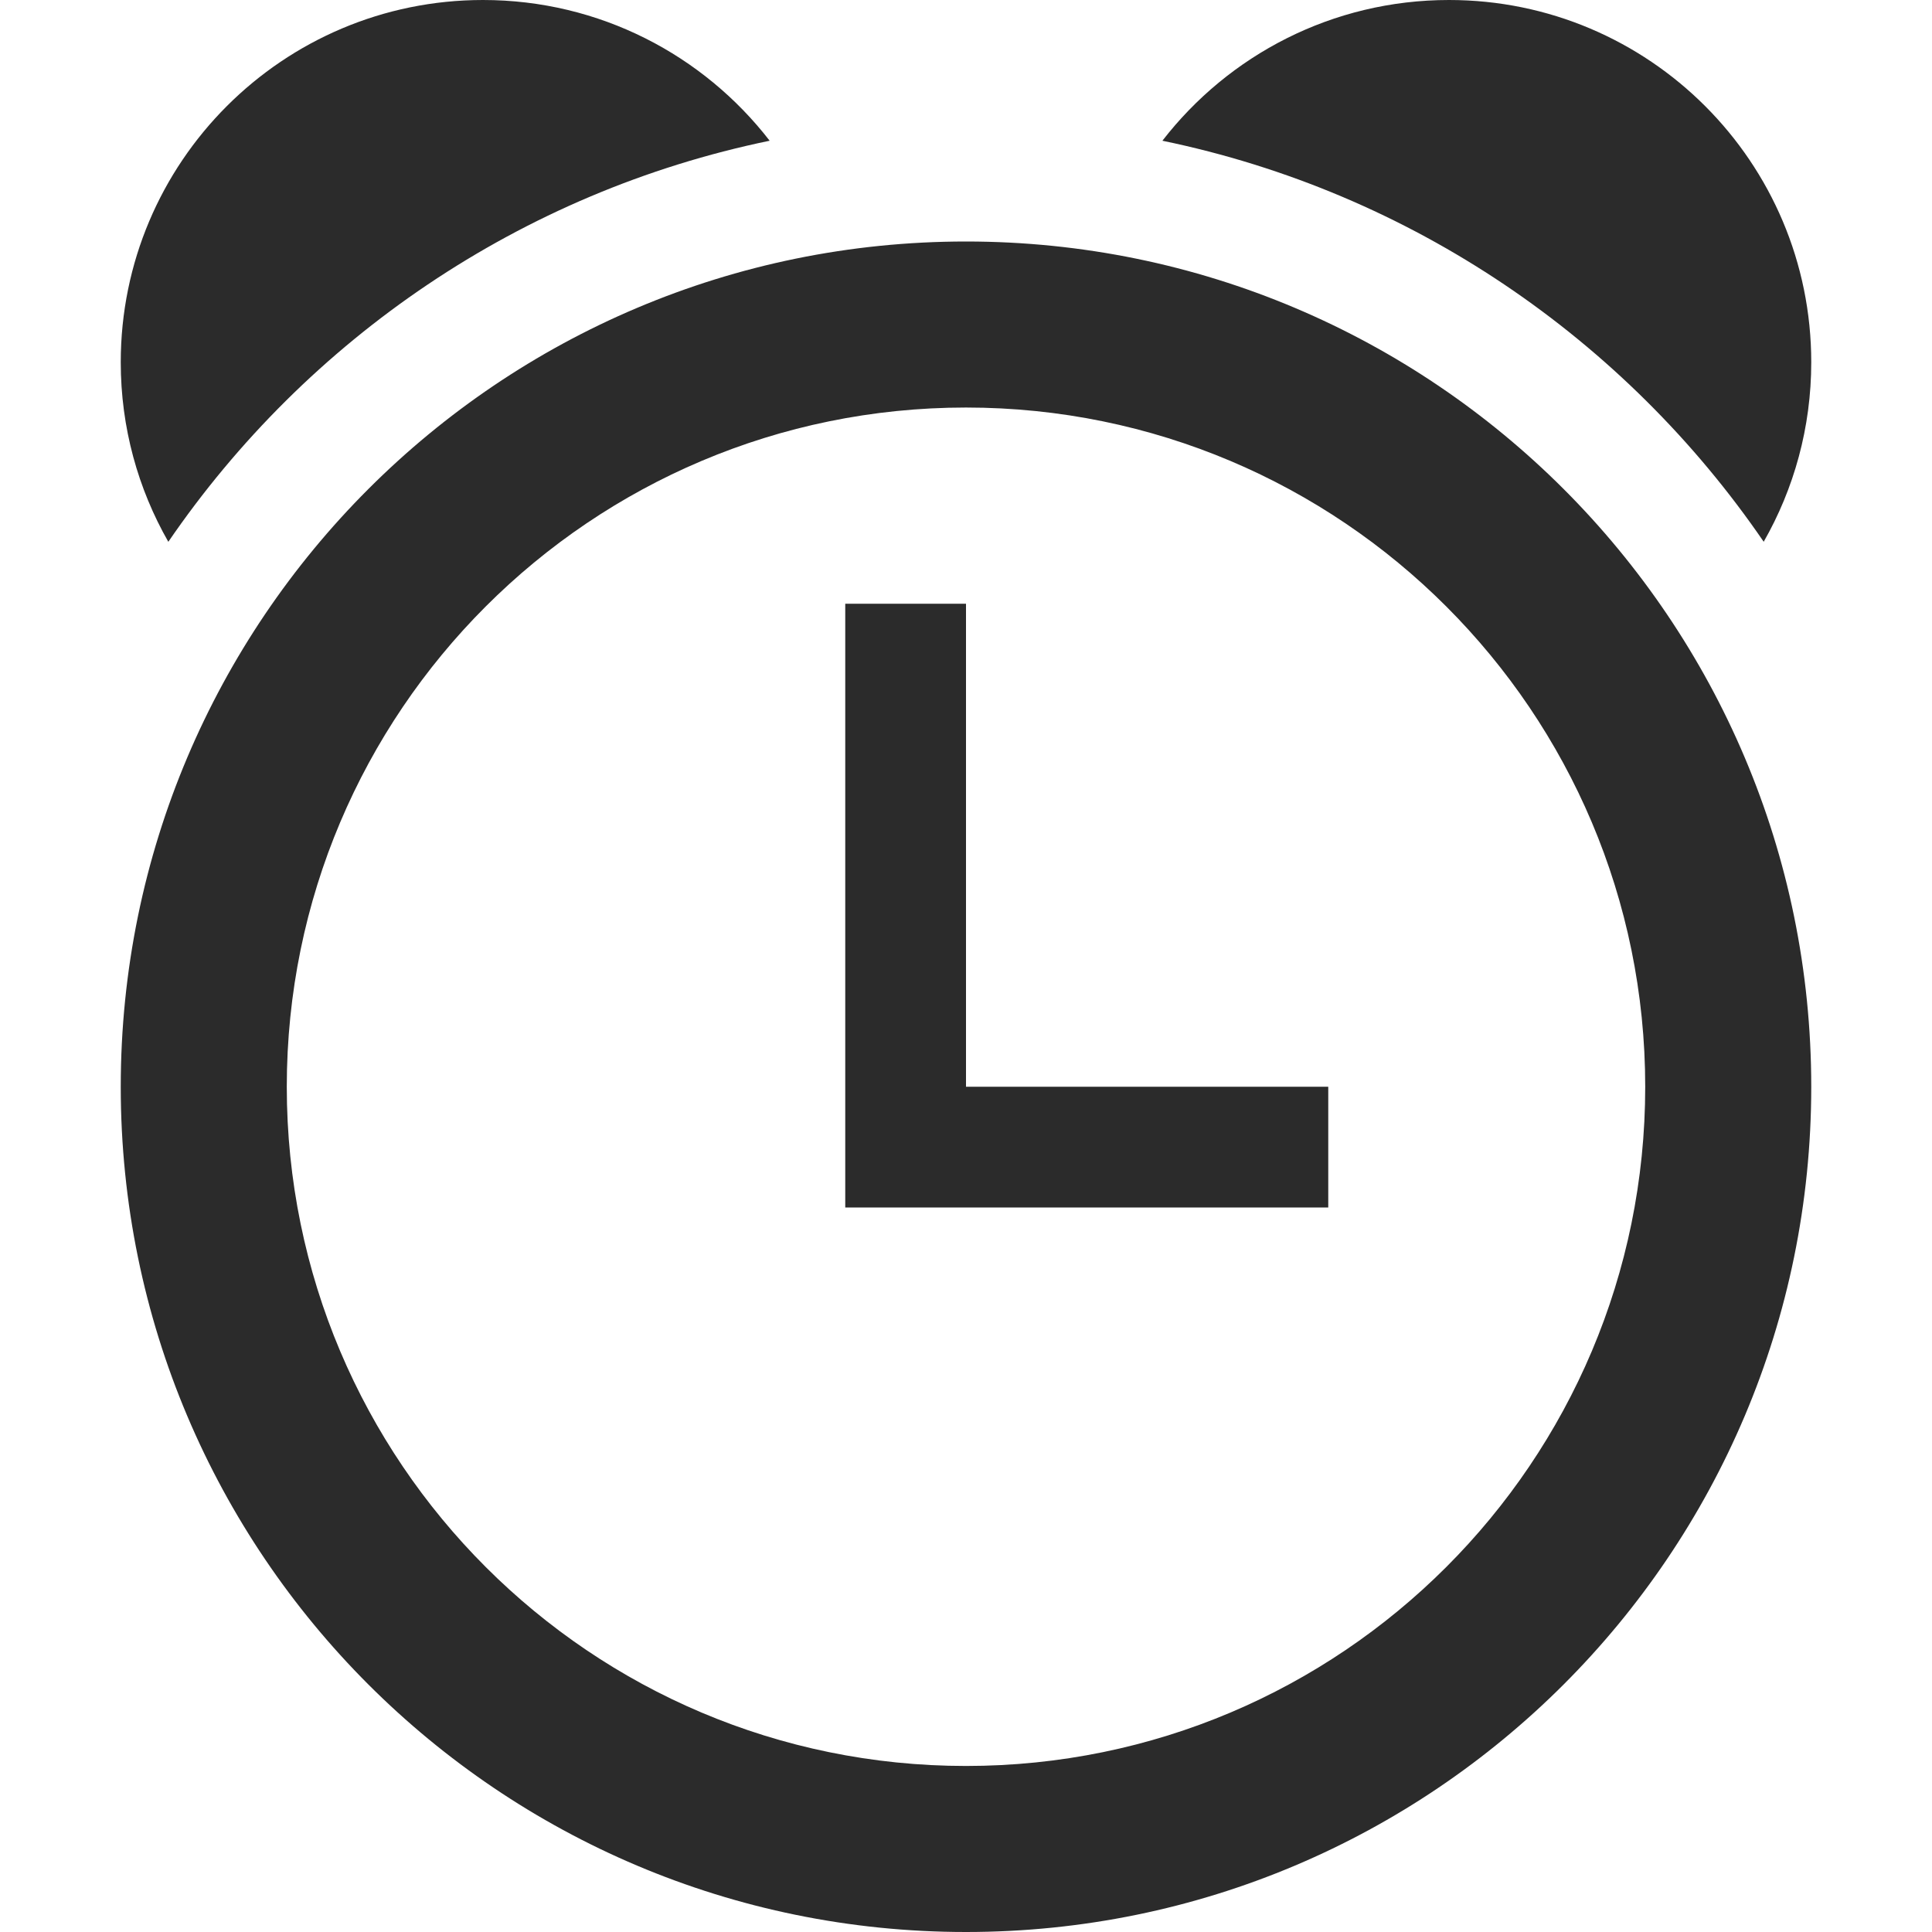
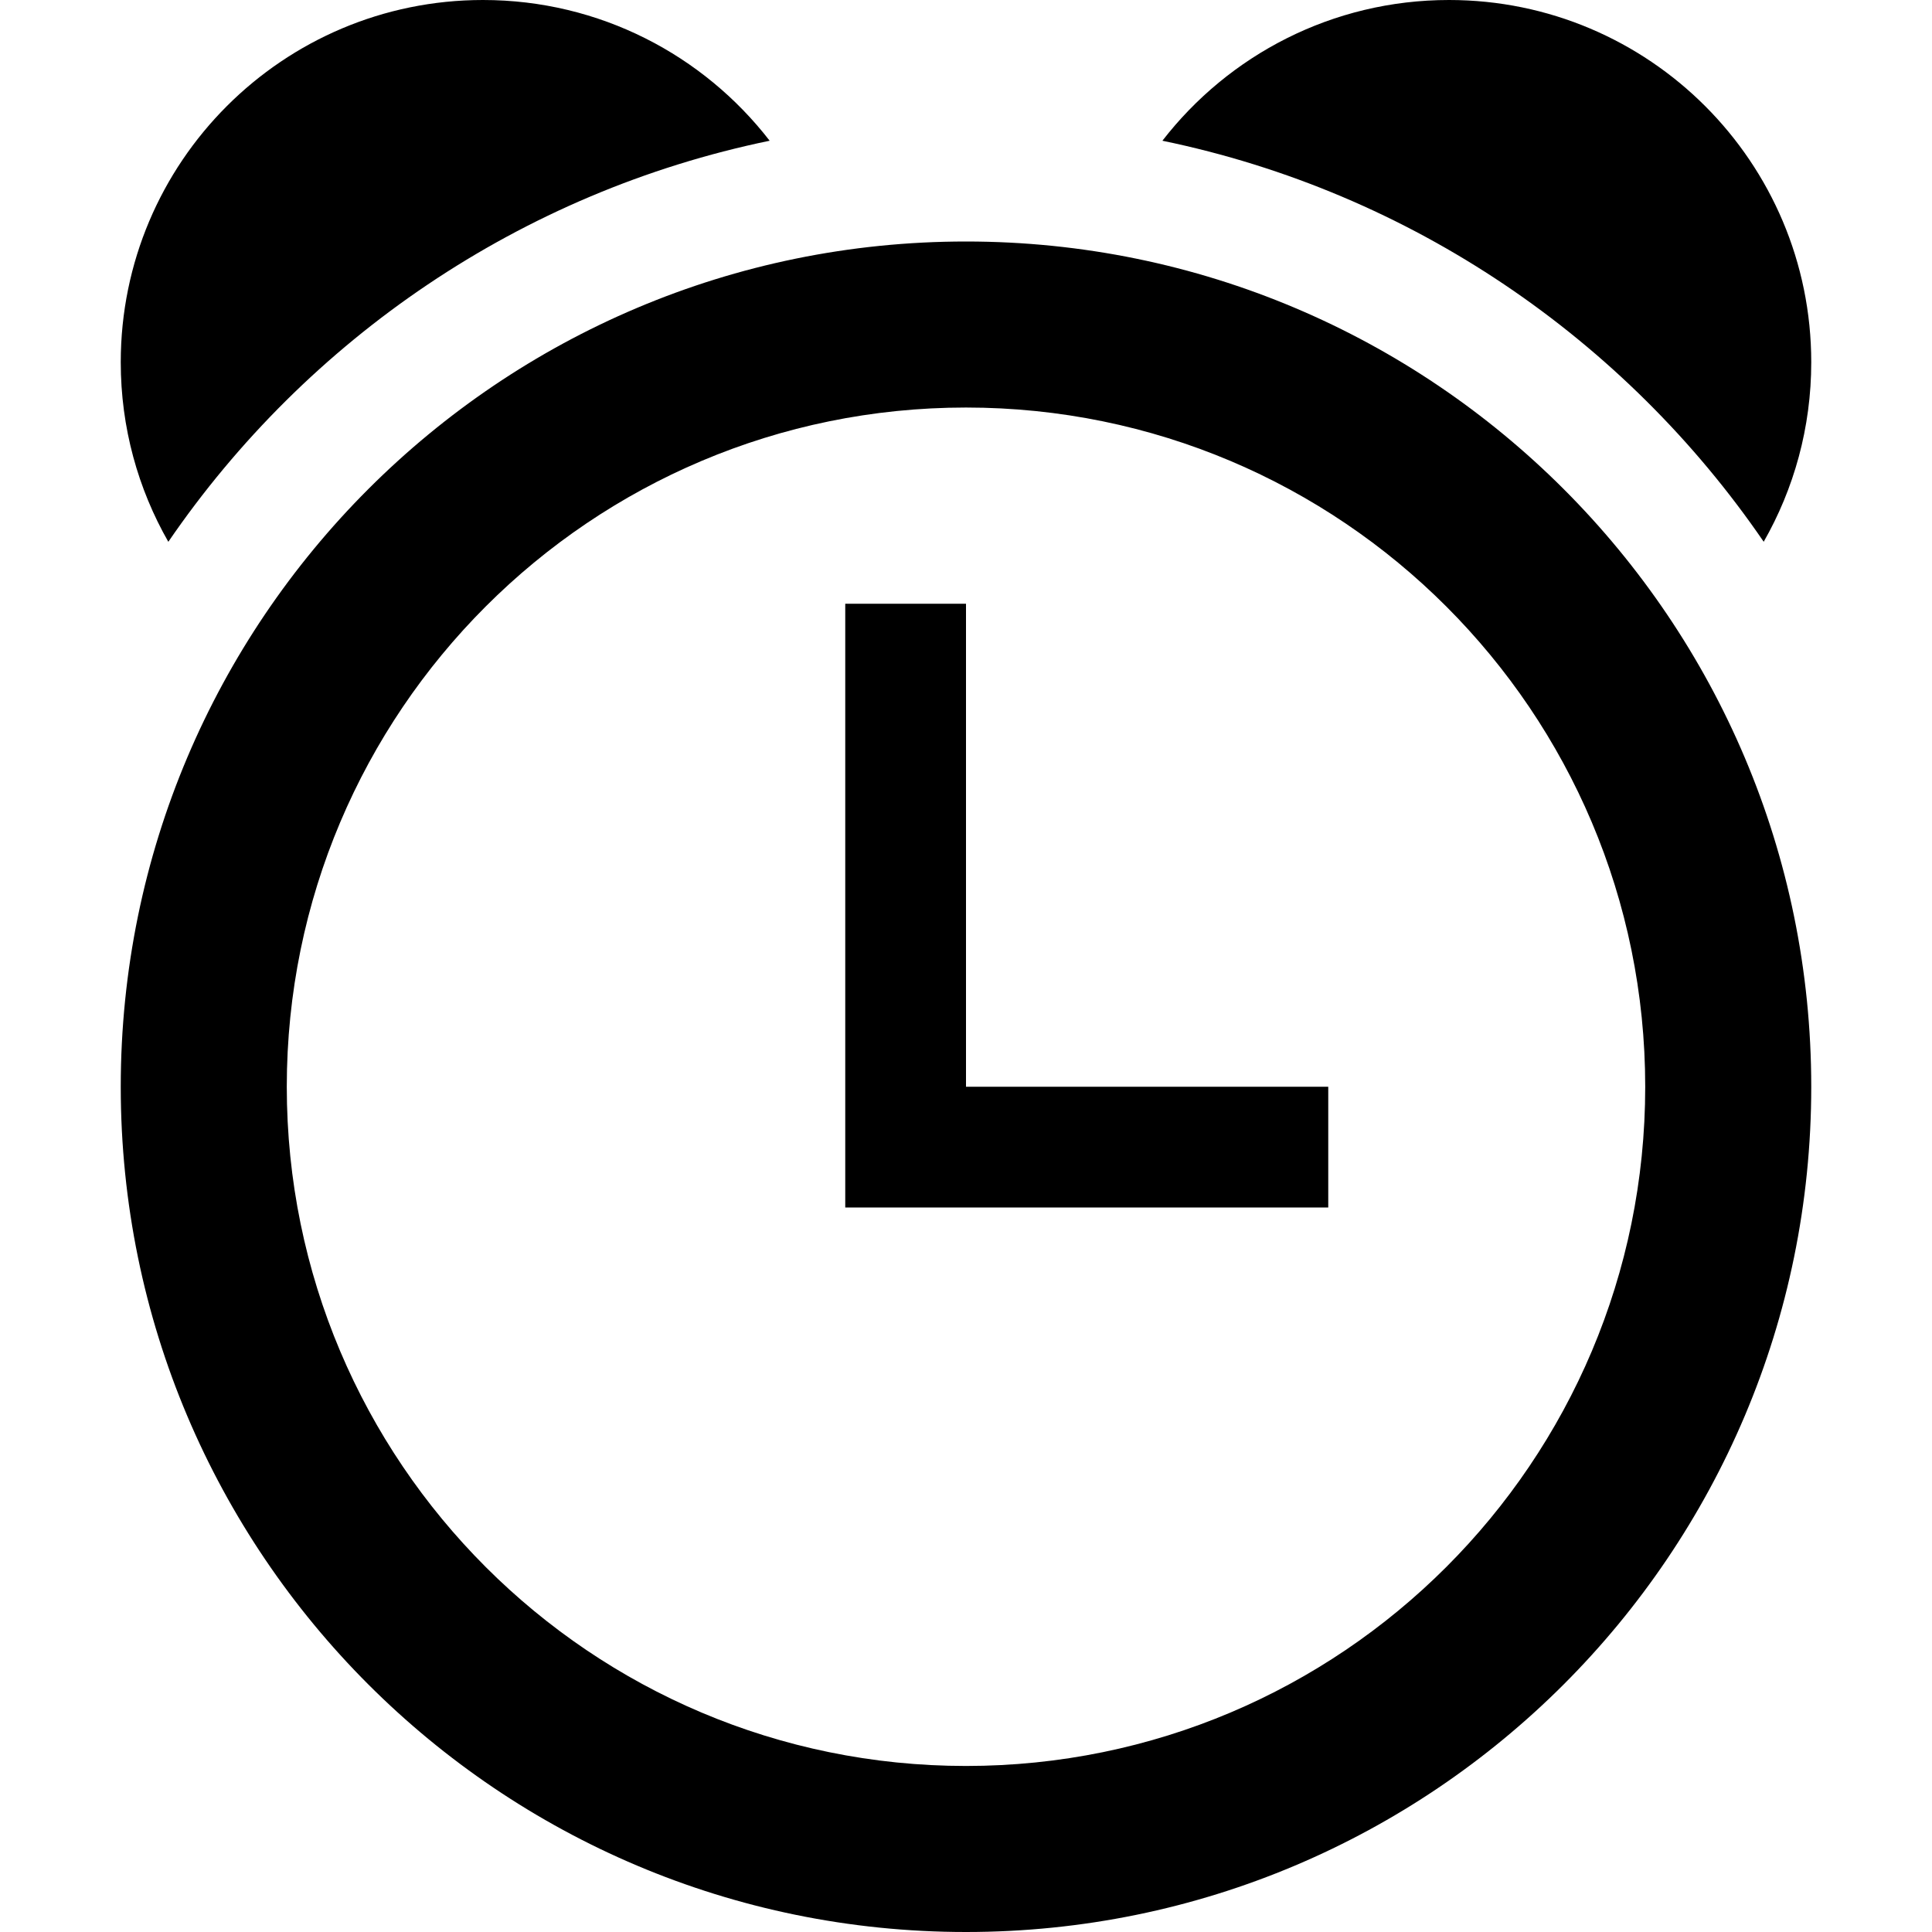
<svg xmlns="http://www.w3.org/2000/svg" version="1.1" width="32" height="32" viewBox="0 0 32 32">
-   <path fill="#2b2b2b" d="M16 4c-7.732 0-14 6.268-14 14s6.268 14 14 14 14-6.268 14-14-6.268-14-14-14zM16 29.25c-6.213 0-11.25-5.037-11.25-11.25s5.037-11.25 11.25-11.25c6.213 0 11.25 5.037 11.25 11.25s-5.037 11.25-11.25 11.25zM29.212 8.974c0.501-0.877 0.788-1.892 0.788-2.974 0-3.314-2.686-6-6-6-1.932 0-3.65 0.913-4.747 2.331 4.121 0.851 7.663 3.287 9.96 6.643v0zM12.748 2.331c-1.097-1.418-2.816-2.331-4.748-2.331-3.314 0-6 2.686-6 6 0 1.082 0.287 2.098 0.788 2.974 2.297-3.356 5.838-5.792 9.96-6.643z" />
-   <path fill="#2b2b2b" d="M16 18v-8h-2v10h8v-2z" />
+   <path d="M16 4c-7.732 0-14 6.268-14 14s6.268 14 14 14 14-6.268 14-14-6.268-14-14-14zM16 29.25c-6.213 0-11.25-5.037-11.25-11.25s5.037-11.25 11.25-11.25c6.213 0 11.25 5.037 11.25 11.25s-5.037 11.25-11.25 11.25zM29.212 8.974c0.501-0.877 0.788-1.892 0.788-2.974 0-3.314-2.686-6-6-6-1.932 0-3.65 0.913-4.747 2.331 4.121 0.851 7.663 3.287 9.96 6.643v0zM12.748 2.331c-1.097-1.418-2.816-2.331-4.748-2.331-3.314 0-6 2.686-6 6 0 1.082 0.287 2.098 0.788 2.974 2.297-3.356 5.838-5.792 9.96-6.643z" />
+   <path d="M16 18v-8h-2v10h8v-2z" />
</svg>
